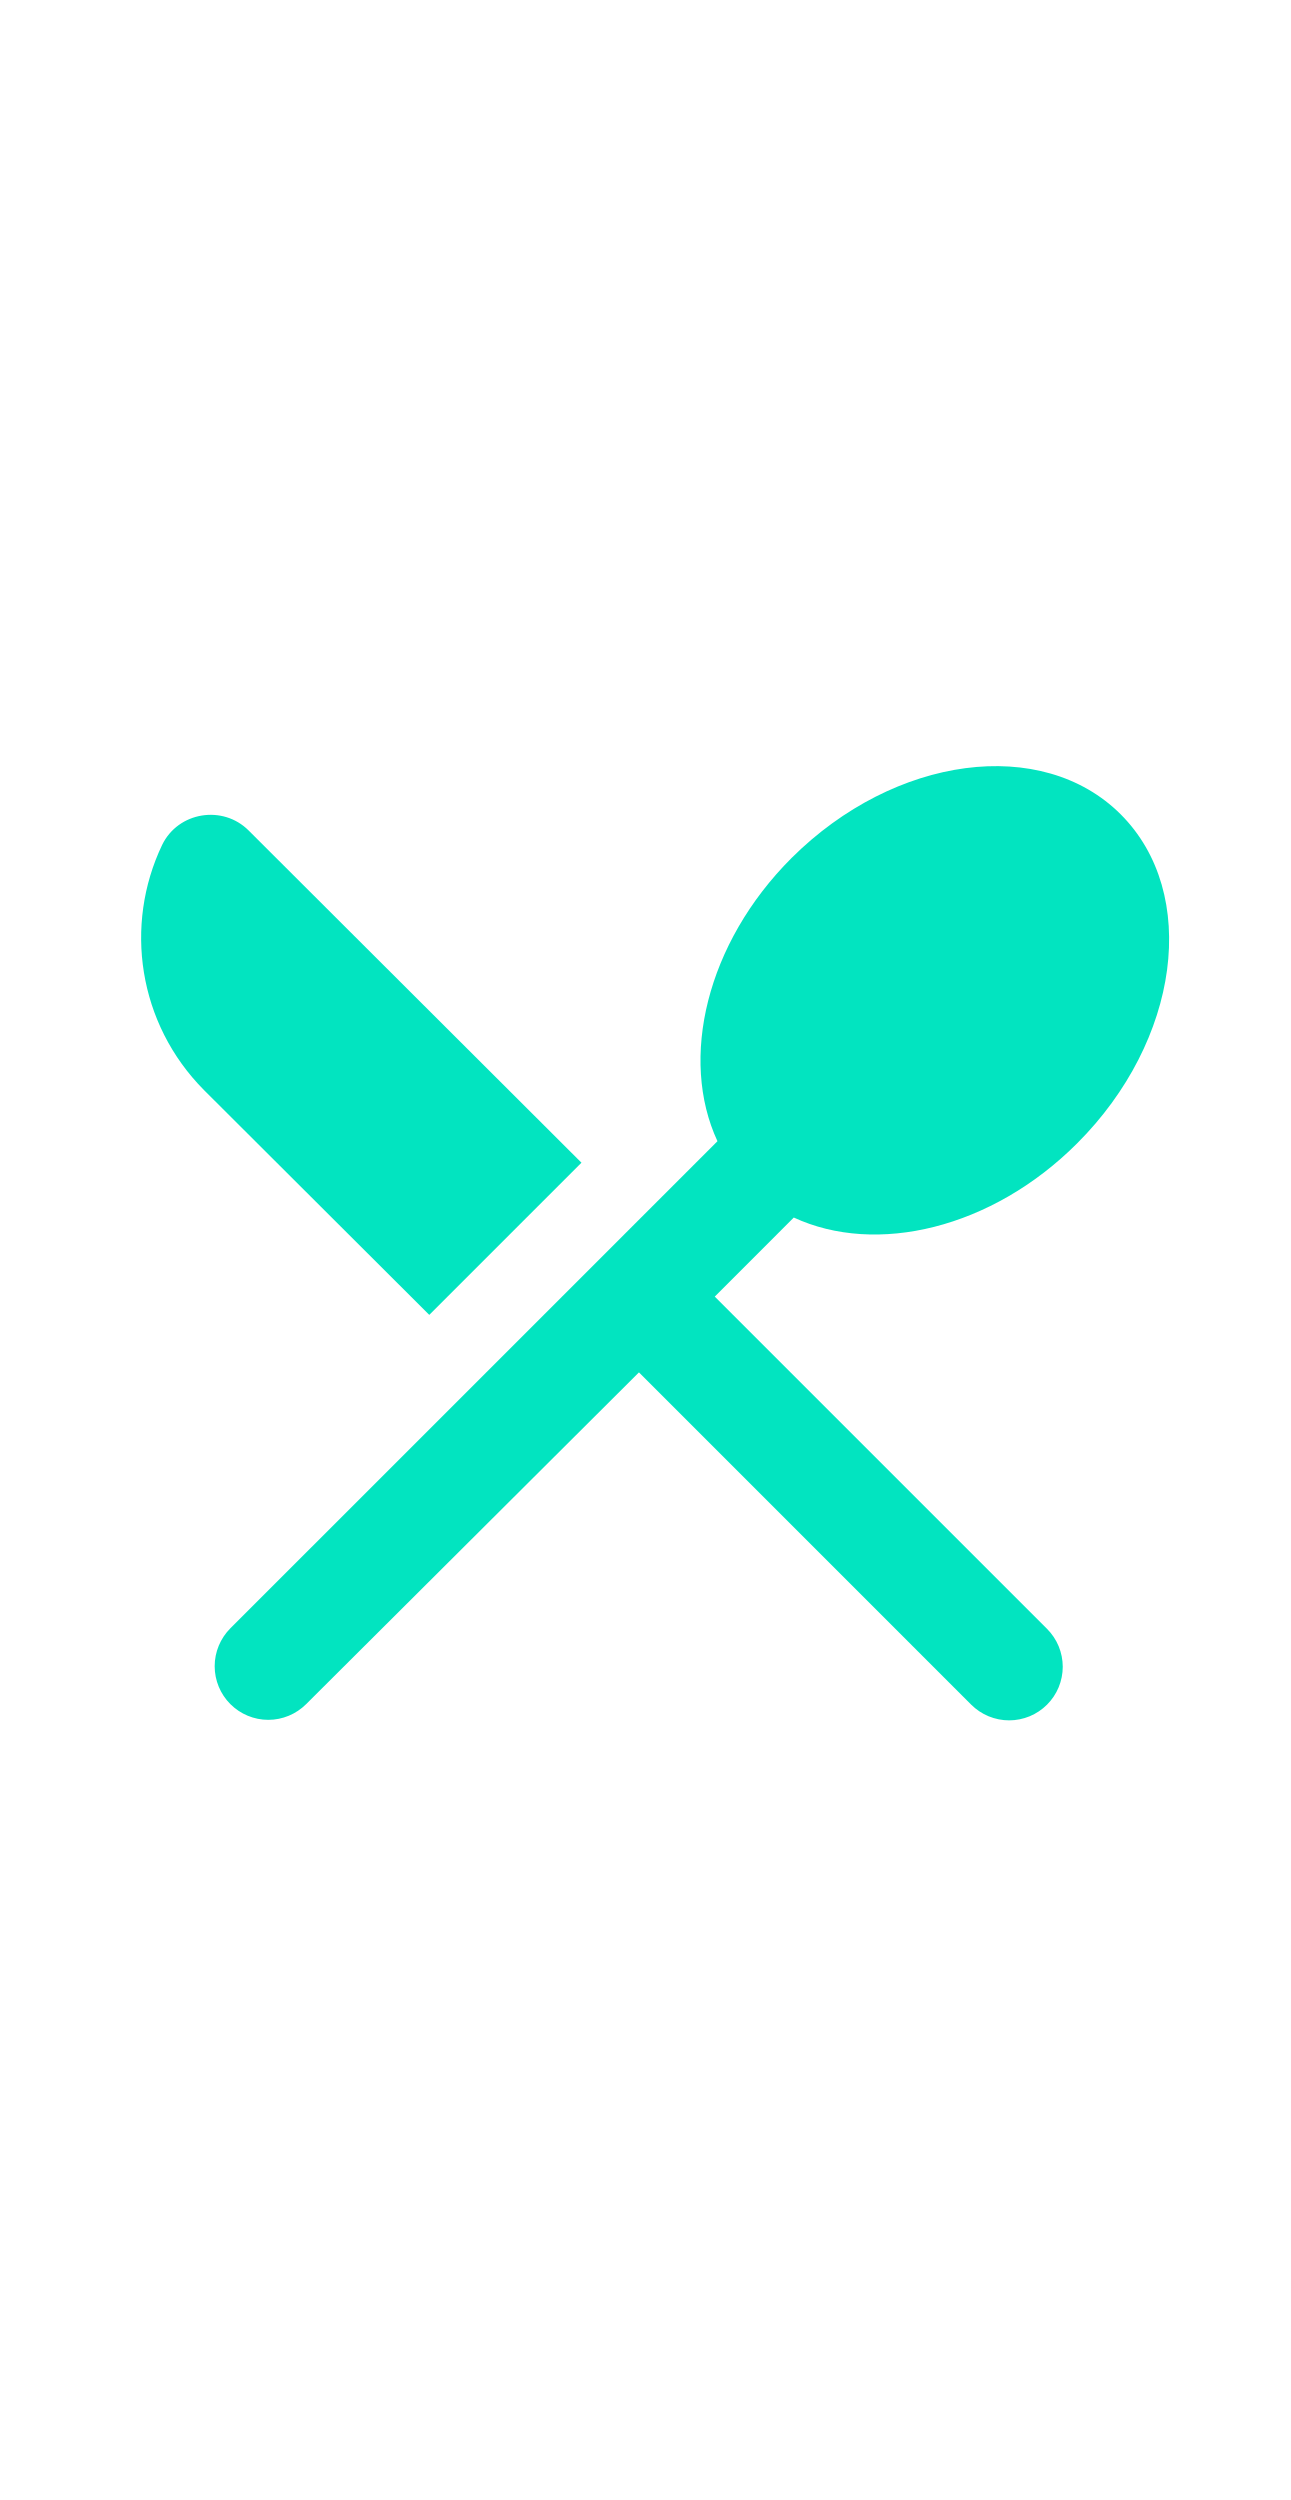
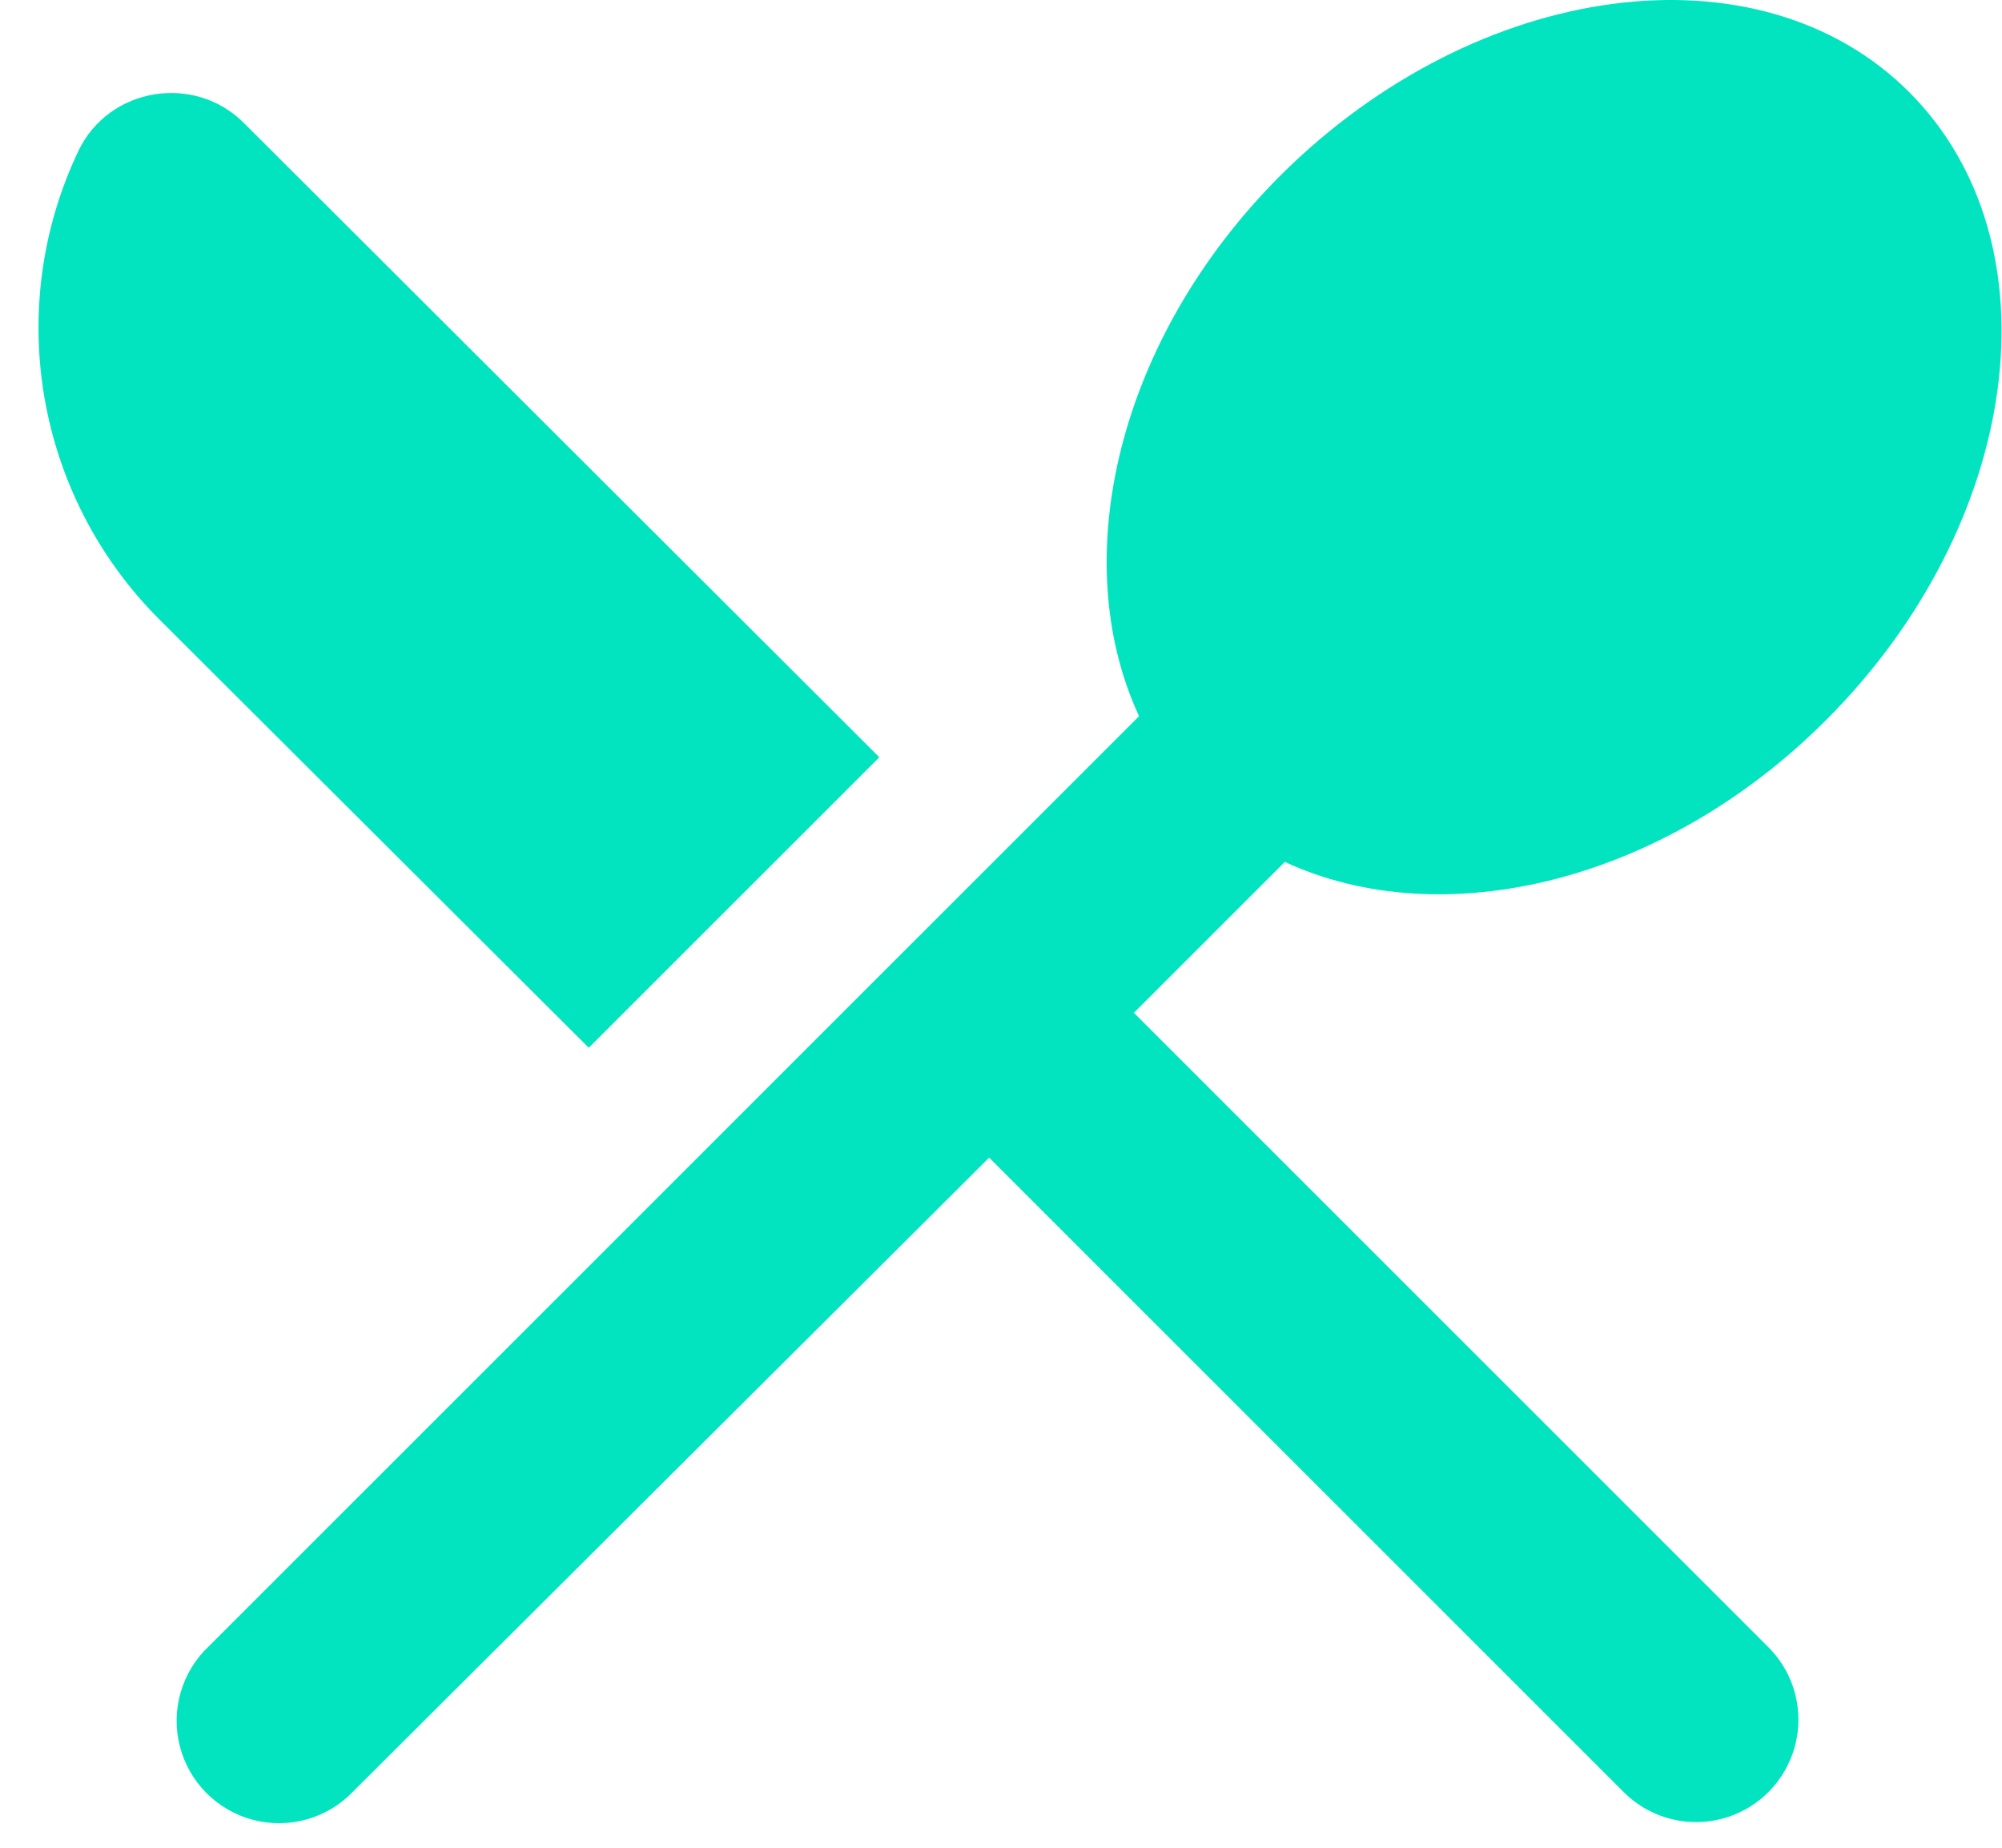
- <svg xmlns="http://www.w3.org/2000/svg" width="32" height="62" viewBox="0 0 32 62" fill="none">
-   <path d="M10.646 32.609L14.42 28.835L6.166 20.596C5.526 19.956 4.42 20.129 4.02 20.956C3.073 22.942 3.42 25.382 5.06 27.035L10.646 32.609ZM19.686 30.195C21.726 31.142 24.593 30.476 26.713 28.355C29.26 25.809 29.753 22.155 27.793 20.195C25.846 18.249 22.193 18.729 19.633 21.276C17.513 23.395 16.846 26.262 17.793 28.302L5.713 40.382C5.464 40.632 5.324 40.97 5.324 41.322C5.324 41.675 5.464 42.013 5.713 42.262C5.962 42.511 6.3 42.652 6.653 42.652C7.006 42.652 7.344 42.511 7.593 42.262L15.846 34.035L24.086 42.276C24.21 42.399 24.356 42.497 24.518 42.564C24.679 42.63 24.852 42.665 25.026 42.665C25.201 42.665 25.374 42.63 25.535 42.564C25.696 42.497 25.843 42.399 25.966 42.276C26.09 42.152 26.188 42.005 26.255 41.844C26.321 41.683 26.356 41.51 26.356 41.336C26.356 41.161 26.321 40.988 26.255 40.827C26.188 40.666 26.09 40.519 25.966 40.395L17.726 32.156L19.686 30.195Z" fill="#02E4C0" />
+ <svg xmlns="http://www.w3.org/2000/svg" width="26" height="24" fill="none">
+   <path d="m7.646 13.609 3.774-3.773-8.254-8.24c-.64-.64-1.746-.467-2.146.36a5.355 5.355 0 0 0 1.04 6.08l5.586 5.573Zm9.04-2.414c2.04.947 4.907.28 7.027-1.84 2.547-2.546 3.04-6.2 1.08-8.16-1.947-1.946-5.6-1.466-8.16 1.08-2.12 2.12-2.787 4.987-1.84 7.027l-12.08 12.08a1.33 1.33 0 1 0 1.88 1.88l8.253-8.226 8.24 8.24a1.328 1.328 0 0 0 2.169-.432 1.33 1.33 0 0 0-.289-1.449l-8.24-8.24 1.96-1.96Z" fill="#02E4C0" />
</svg>
